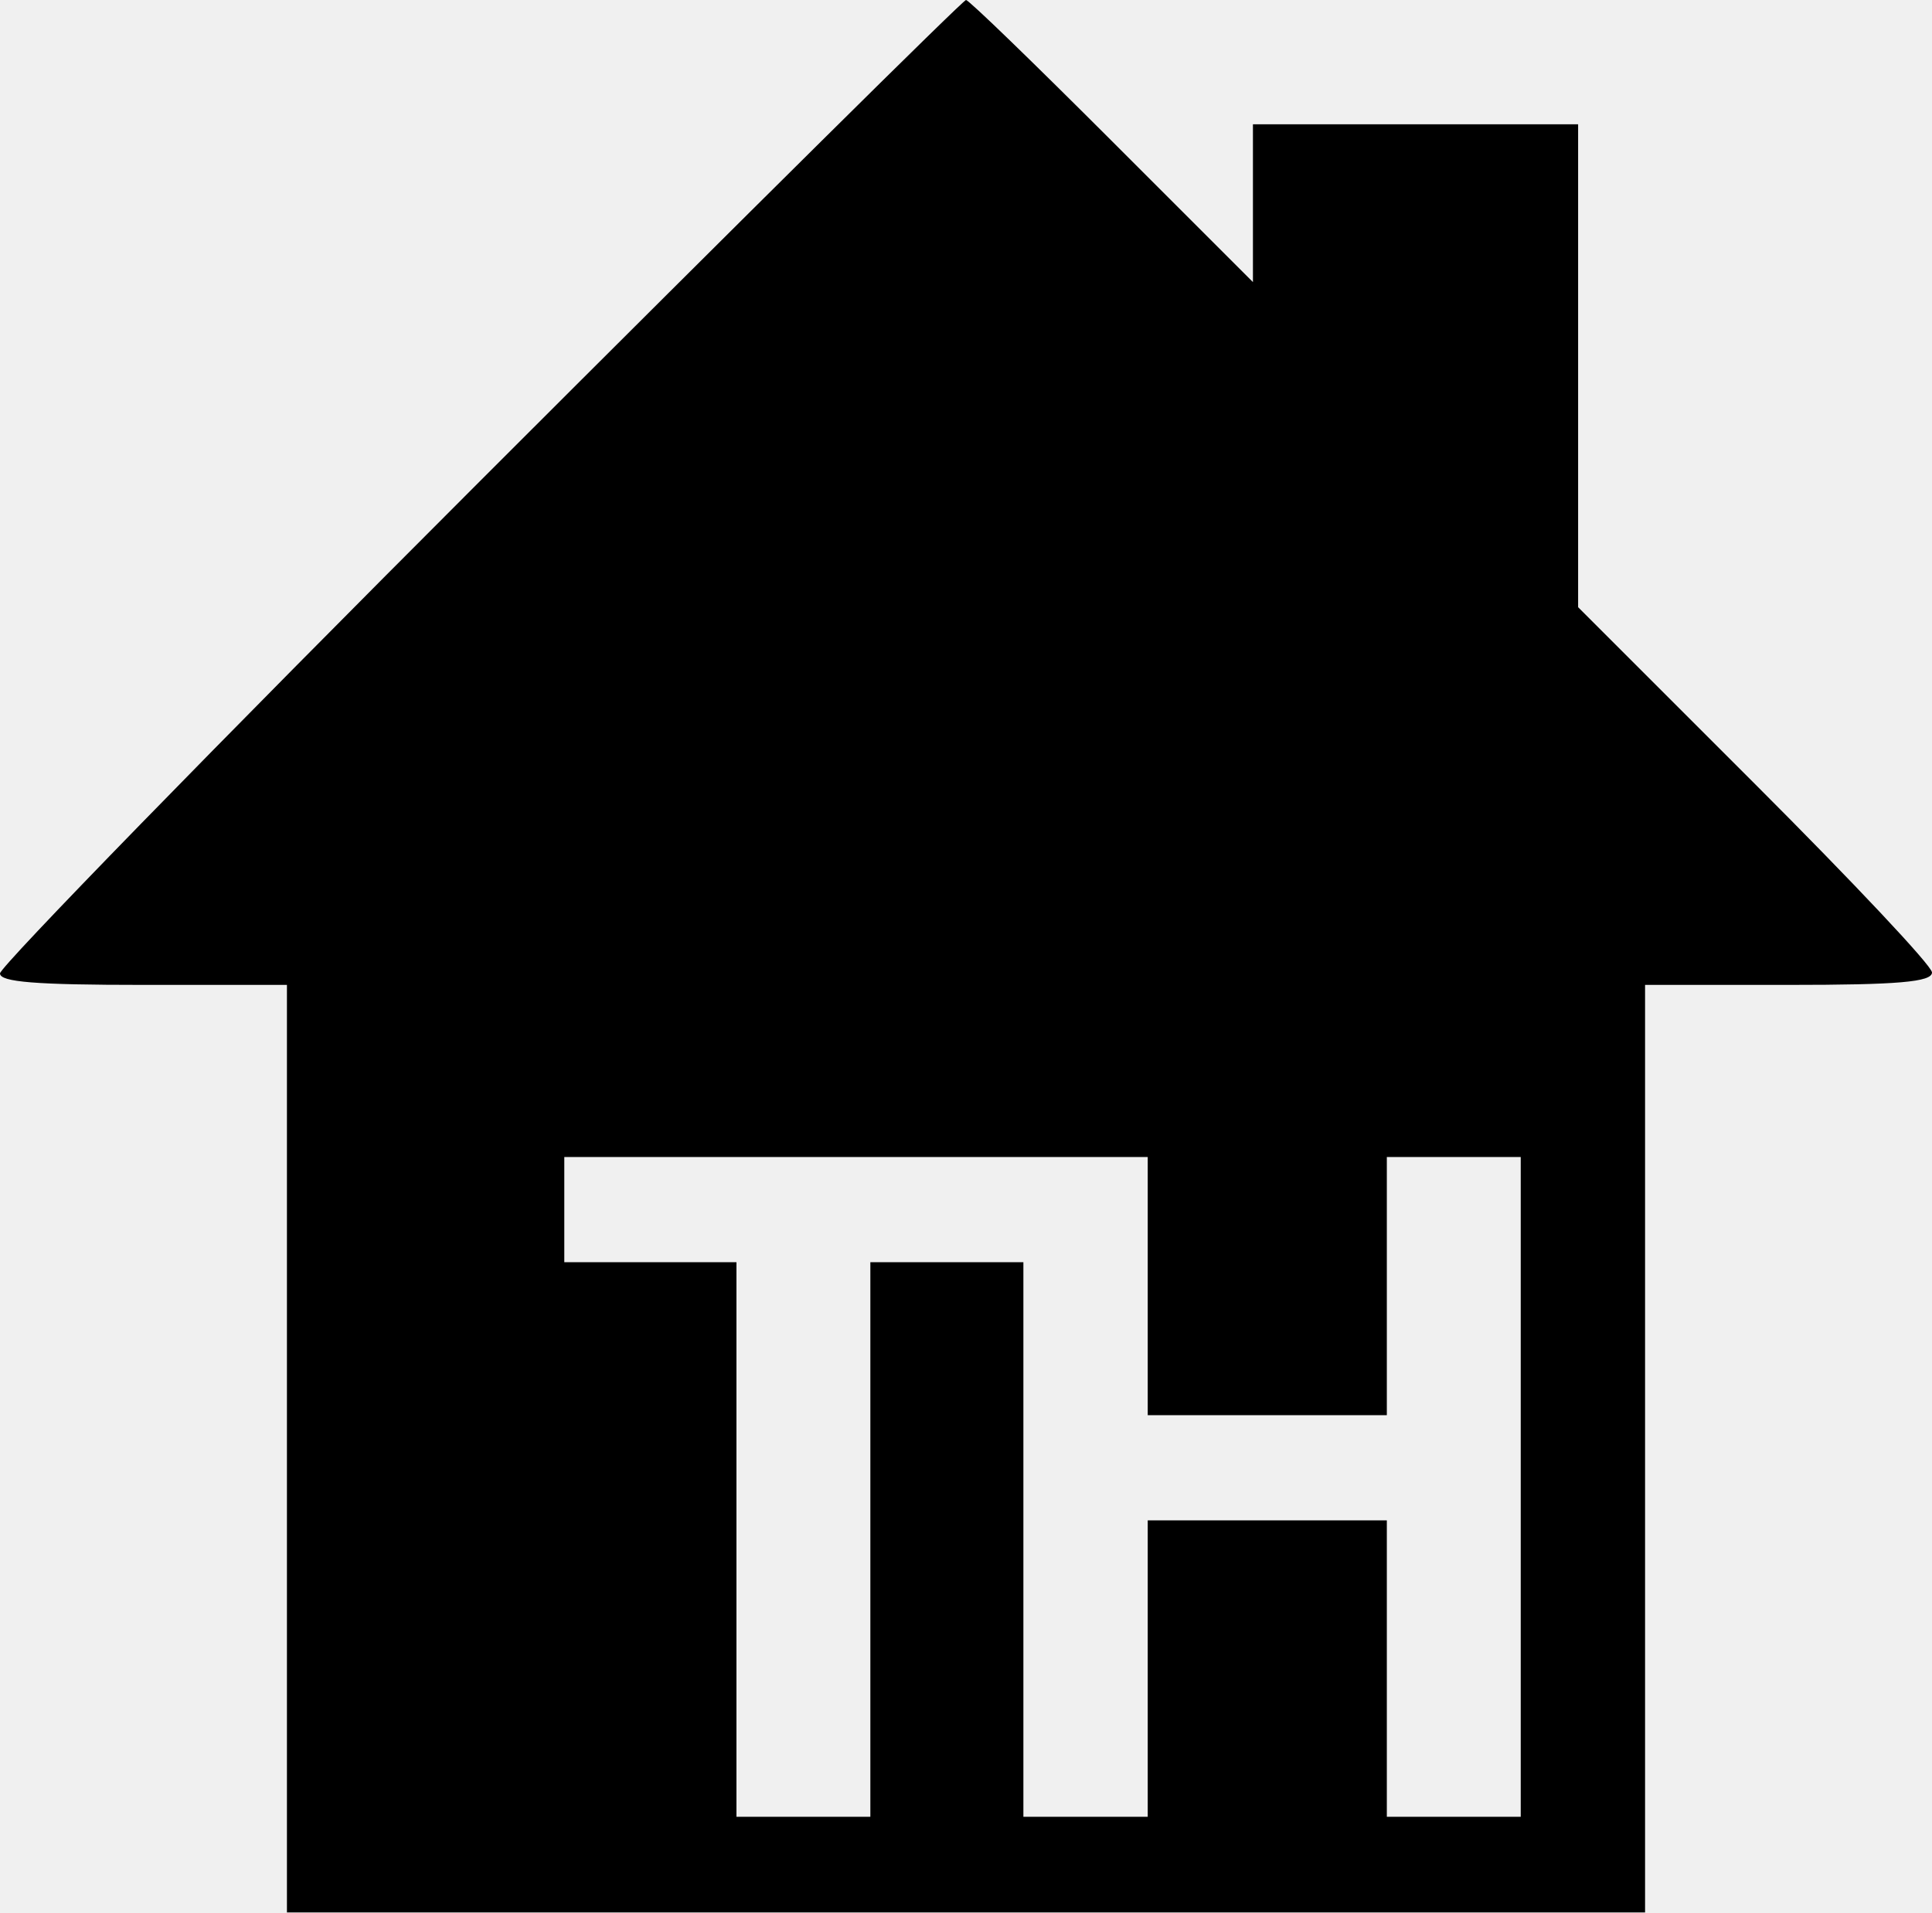
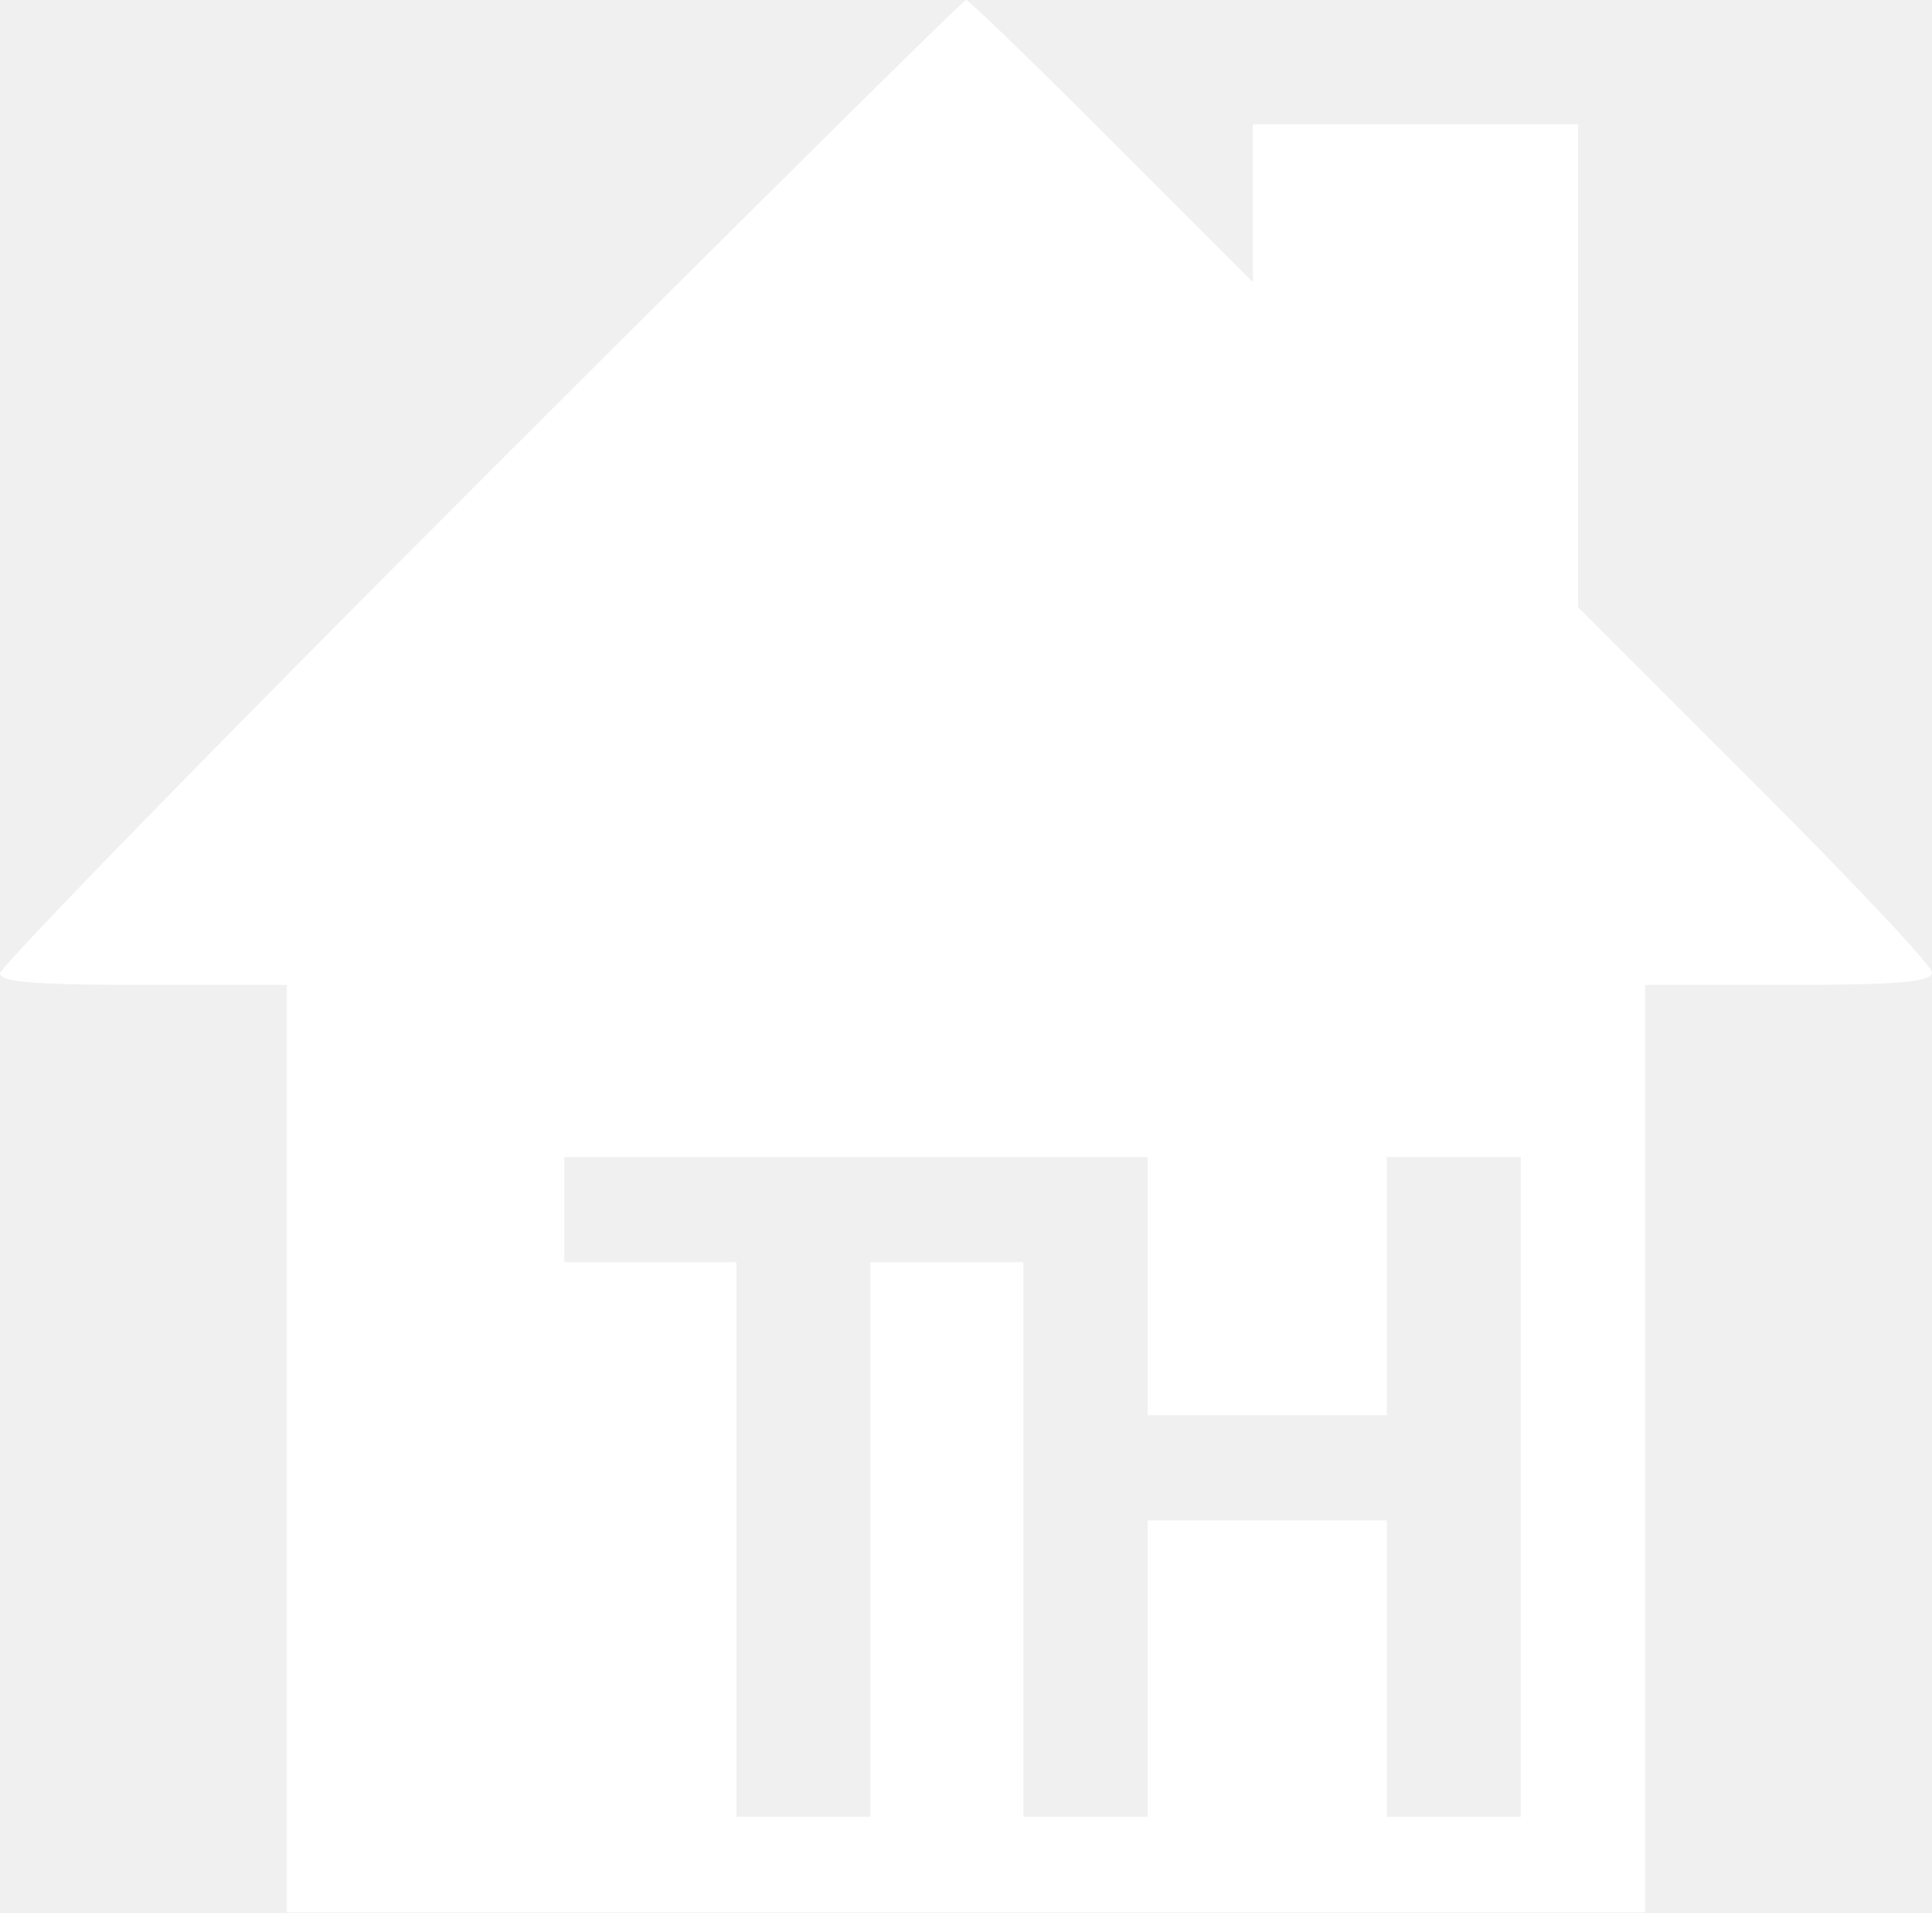
- <svg xmlns="http://www.w3.org/2000/svg" version="1.0" width="202pt" height="200pt" viewBox="0 0 202 200" preserveAspectRatio="xMidYMid meet">
-   <g transform="translate(0,200) scale(0.1,-0.1)" fill="#000000" stroke="none">
+ <svg xmlns="http://www.w3.org/2000/svg" version="1.0" width="202pt" height="200pt" viewBox="0 0 202 200" fill="white">
+   <g transform="translate(0,200) scale(0.1,-0.1)">
    <path d="M502 1497 c-276 -276 -502 -508 -502 -515 0 -9 37 -12 150 -12 l150 0 0 -485 0 -485 710 0 710 0 0 485 0 485 150 0 c114 0 150 3 150 13 0 7 -83 95 -185 197 l-185 185 0 252 0 253 -170 0 -170 0 0 -82 0 -83 -148 148 c-81 81 -149 147 -152 147 -3 0 -231 -226 -508 -503z m698 -842 l0 -135 125 0 125 0 0 135 0 135 70 0 70 0 0 -345 0 -345 -70 0 -70 0 0 155 0 155 -125 0 -125 0 0 -155 0 -155 -65 0 -65 0 0 290 0 290 -80 0 -80 0 0 -290 0 -290 -70 0 -70 0 0 290 0 290 -90 0 -90 0 0 55 0 55 305 0 305 0 0 -135z" />
  </g>
</svg>
